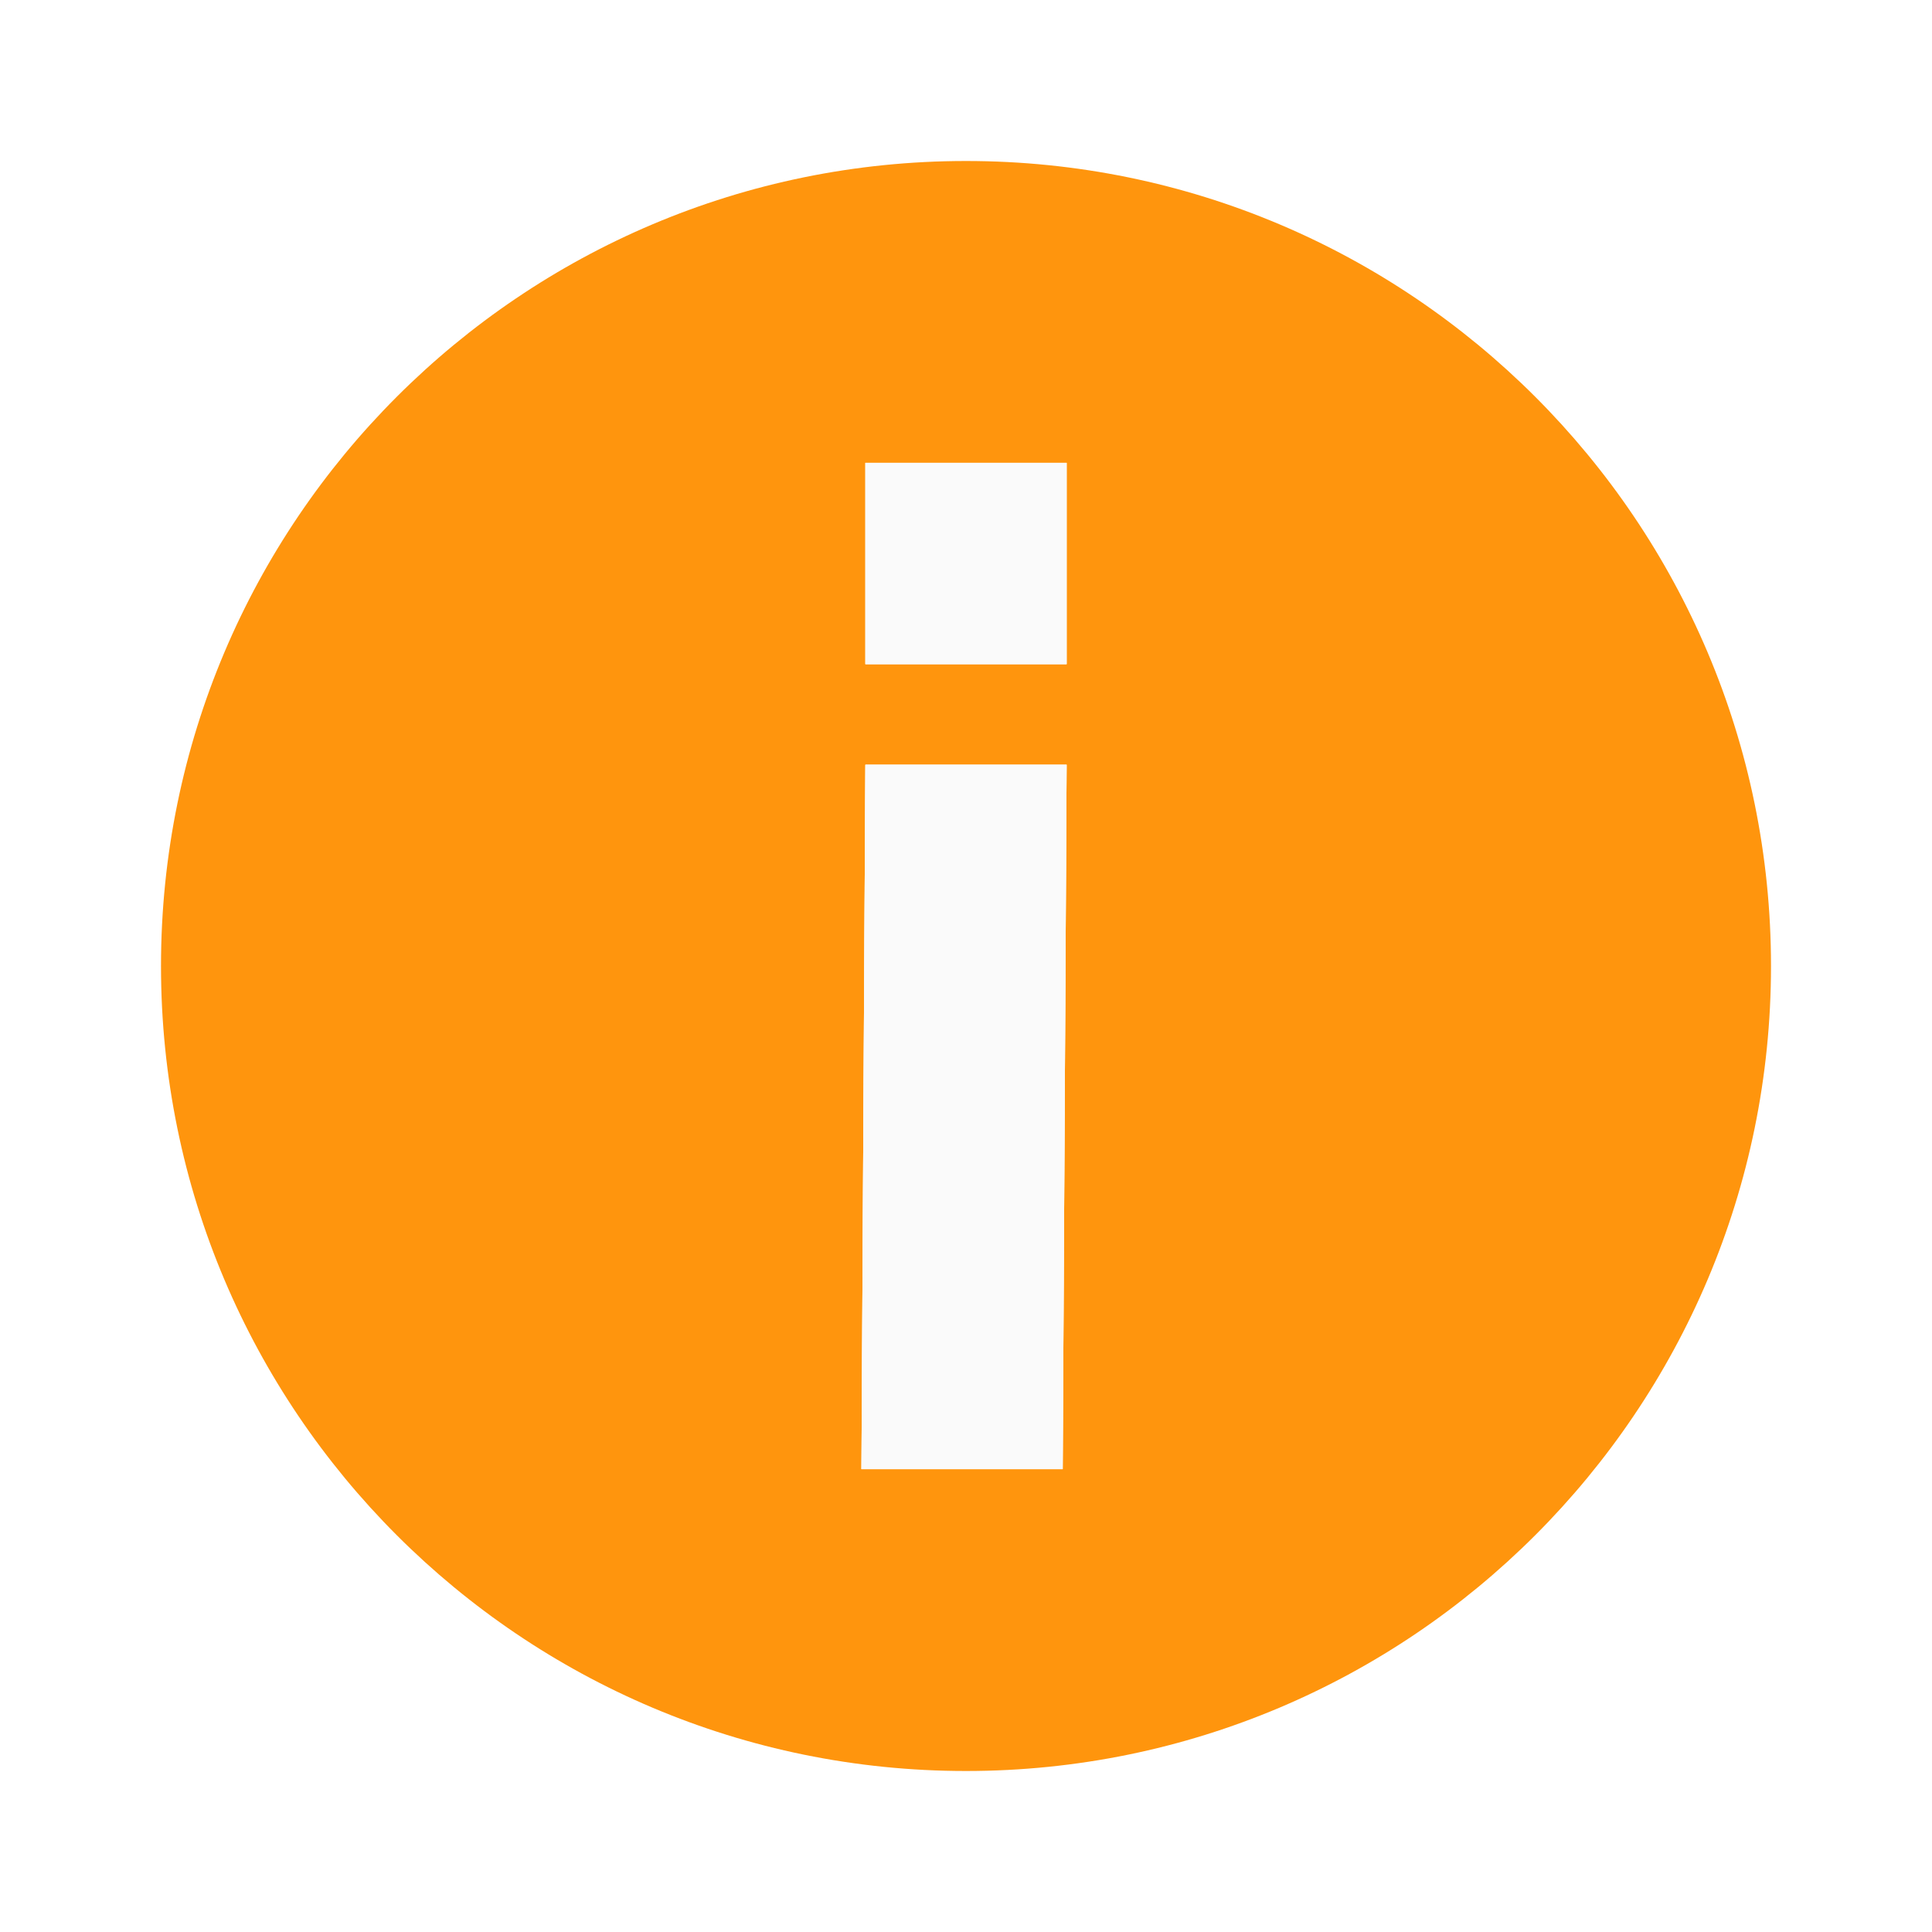
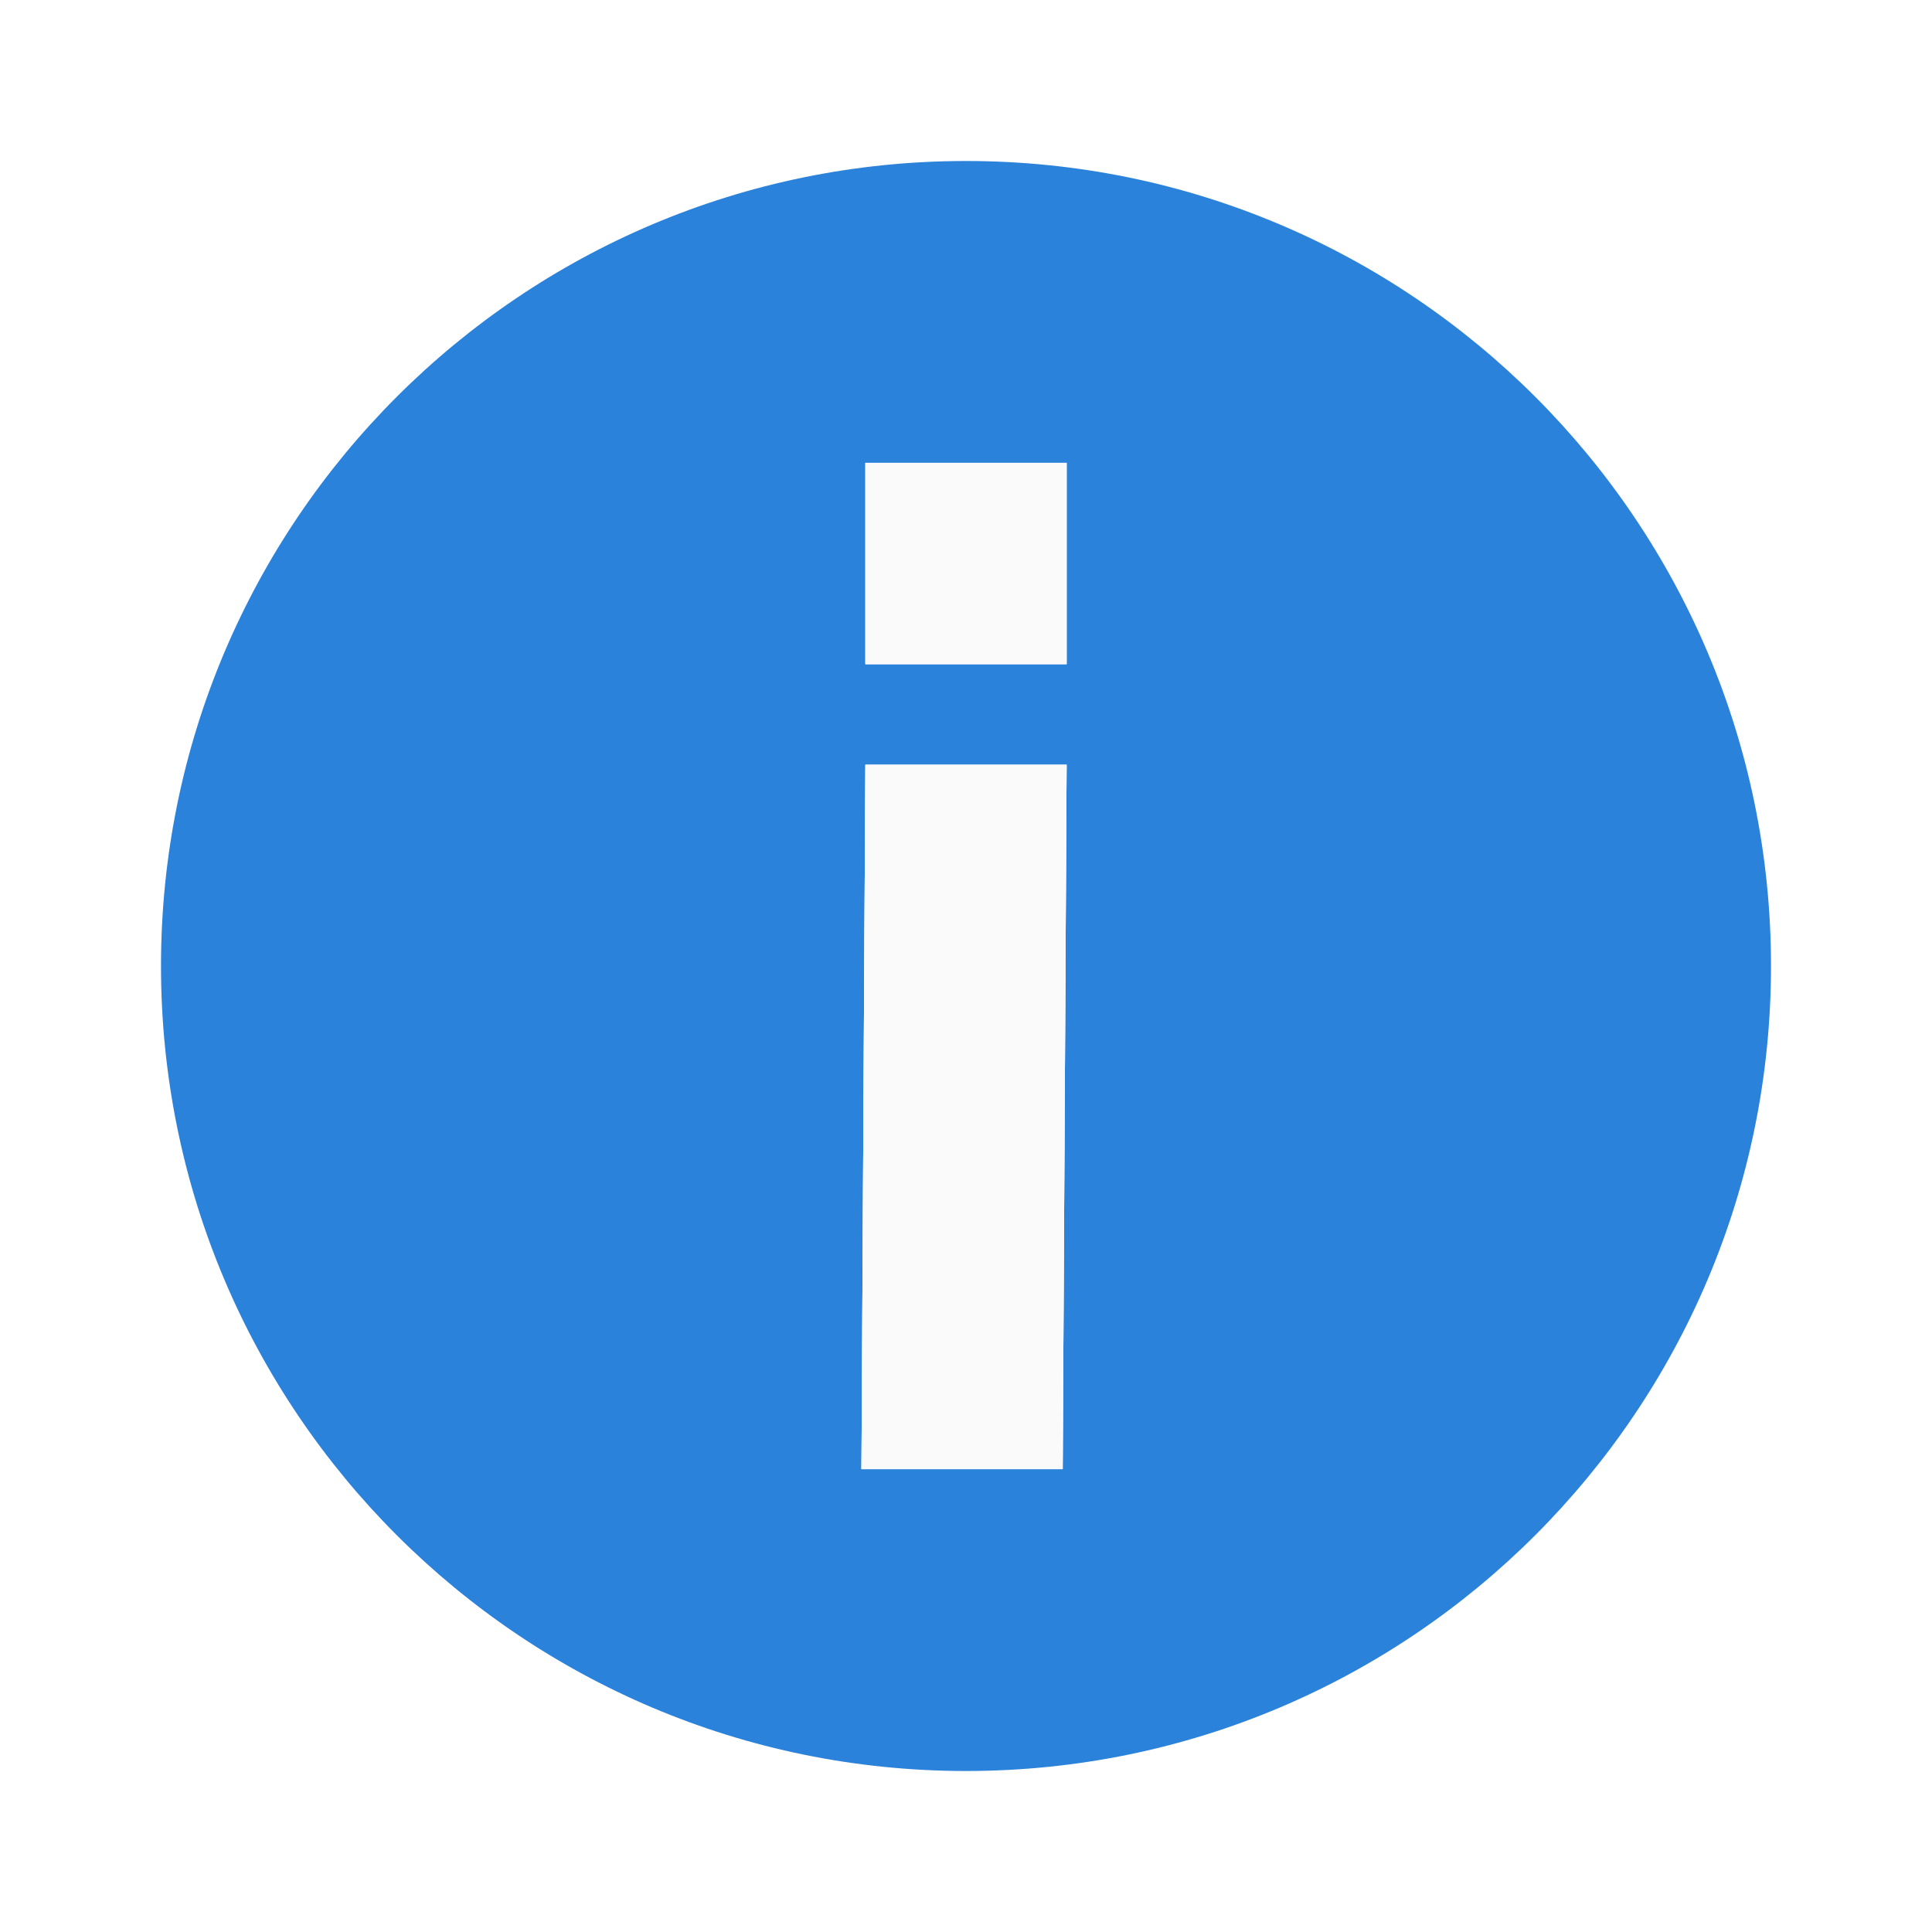
<svg xmlns="http://www.w3.org/2000/svg" width="48" height="48" viewBox="0 0 48 48" id="svg2" version="1.1">
  <defs id="defs8" />
  <g id="layer1" transform="translate(-384,-1004.362)" style="display:inline">
-     <path style="color:#000000;display:inline;overflow:visible;visibility:visible;opacity:1;fill:#ff950d;fill-opacity:1;fill-rule:evenodd;stroke:none;stroke-width:3.543;stroke-linecap:round;stroke-linejoin:round;stroke-miterlimit:4;stroke-dasharray:none;stroke-dashoffset:0;stroke-opacity:1;marker:none;enable-background:accumulate" d="m 408,1008.362 a 20,20 0 0 0 -20,20 20,20 0 0 0 20,20 20,20 0 0 0 20,-20 20,20 0 0 0 -20,-20 z m -2.5,7.5 h 5 v 5 h -5 z m 0,7.5 h 5 l -0.098,17.5 h -5 z" id="circle6298" />
+     <path style="color:#000000;display:inline;overflow:visible;visibility:visible;opacity:1;fill:#2a82da;fill-opacity:1;fill-rule:evenodd;stroke:none;stroke-width:3.543;stroke-linecap:round;stroke-linejoin:round;stroke-miterlimit:4;stroke-dasharray:none;stroke-dashoffset:0;stroke-opacity:1;marker:none;enable-background:accumulate" d="m 408,1008.362 a 20,20 0 0 0 -20,20 20,20 0 0 0 20,20 20,20 0 0 0 20,-20 20,20 0 0 0 -20,-20 z m -2.5,7.5 h 5 v 5 h -5 z m 0,7.5 h 5 l -0.098,17.5 h -5 z" id="circle6298" />
    <g id="g4776" style="font-style:normal;font-variant:normal;font-weight:bold;font-stretch:normal;font-size:11.441px;line-height:125%;font-family:'Bitstream Vera Sans';-inkscape-font-specification:'Bitstream Vera Sans Bold';text-align:start;letter-spacing:0px;word-spacing:0px;writing-mode:lr-tb;text-anchor:start;display:inline;fill:#fafafa;fill-opacity:1;fill-rule:evenodd;stroke:none" transform="matrix(2.5,0,0,2.5,388,1008.362)">
      <path style="fill:#fafafa;fill-opacity:1" id="path4778" d="m 7,6 h 2 l -0.039,7 h -2 L 7,6 M 7,3 H 9 V 5 H 7 V 3" />
    </g>
    <g transform="matrix(2.5,0,0,2.5,388,1008.362)" style="font-style:normal;font-variant:normal;font-weight:bold;font-stretch:normal;font-size:11.441px;line-height:125%;font-family:'Bitstream Vera Sans';-inkscape-font-specification:'Bitstream Vera Sans Bold';text-align:start;letter-spacing:0px;word-spacing:0px;writing-mode:lr-tb;text-anchor:start;display:inline;fill:#fafafa;fill-opacity:1;fill-rule:evenodd;stroke:none" id="g6952">
      <path d="m 7,6 h 2 l -0.039,7 h -2 L 7,6 M 7,3 H 9 V 5 H 7 V 3" id="path6950" style="fill:#fafafa;fill-opacity:1" />
    </g>
  </g>
</svg>
